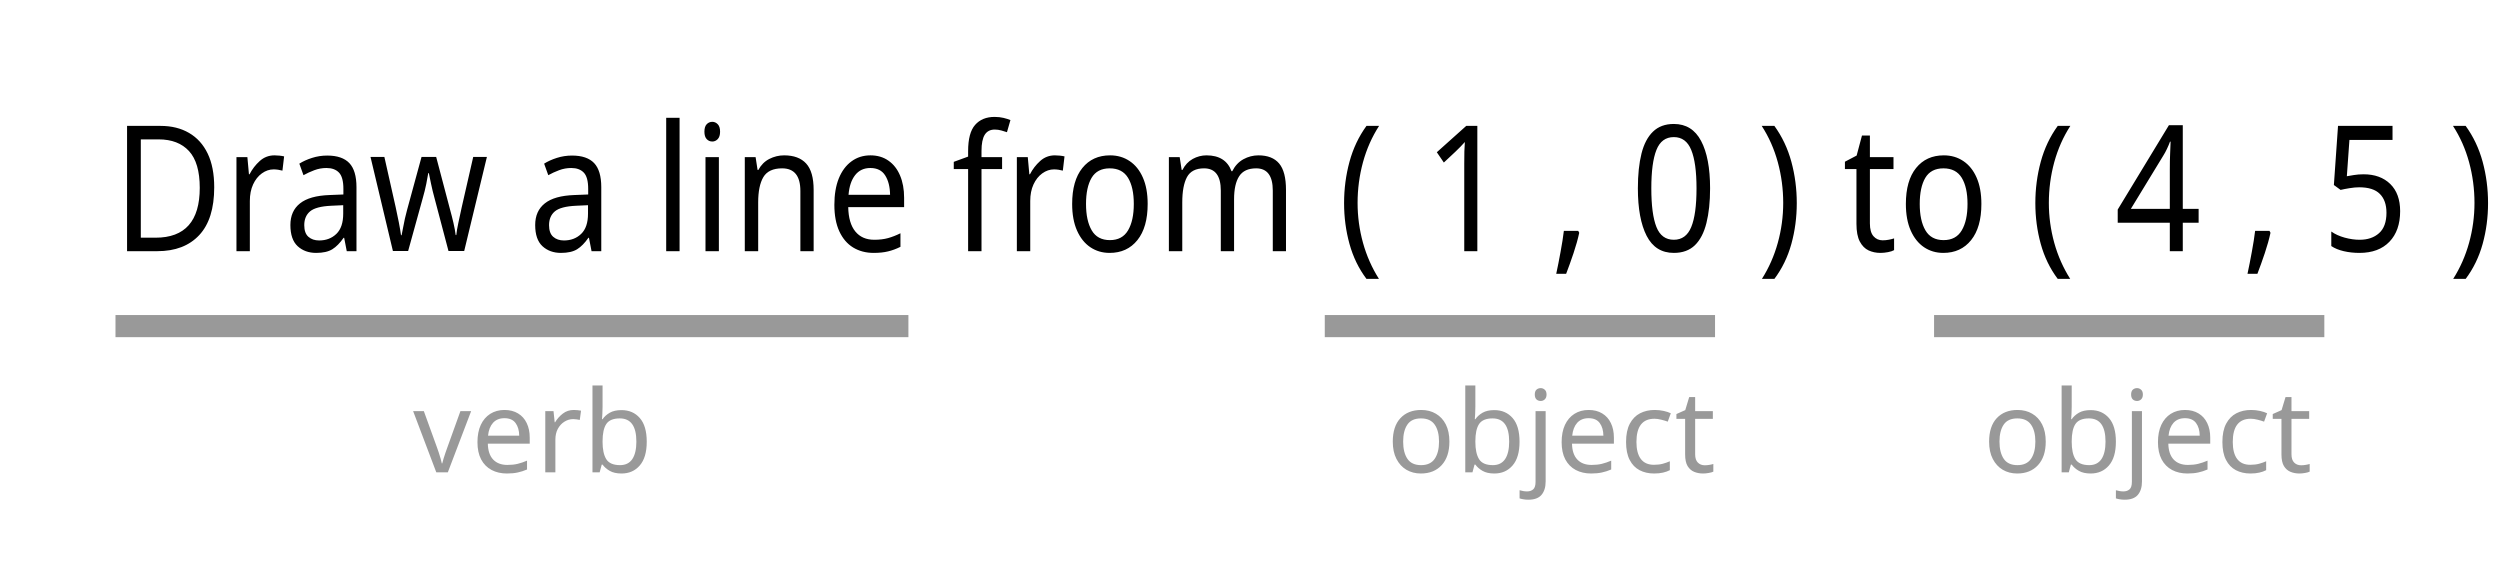
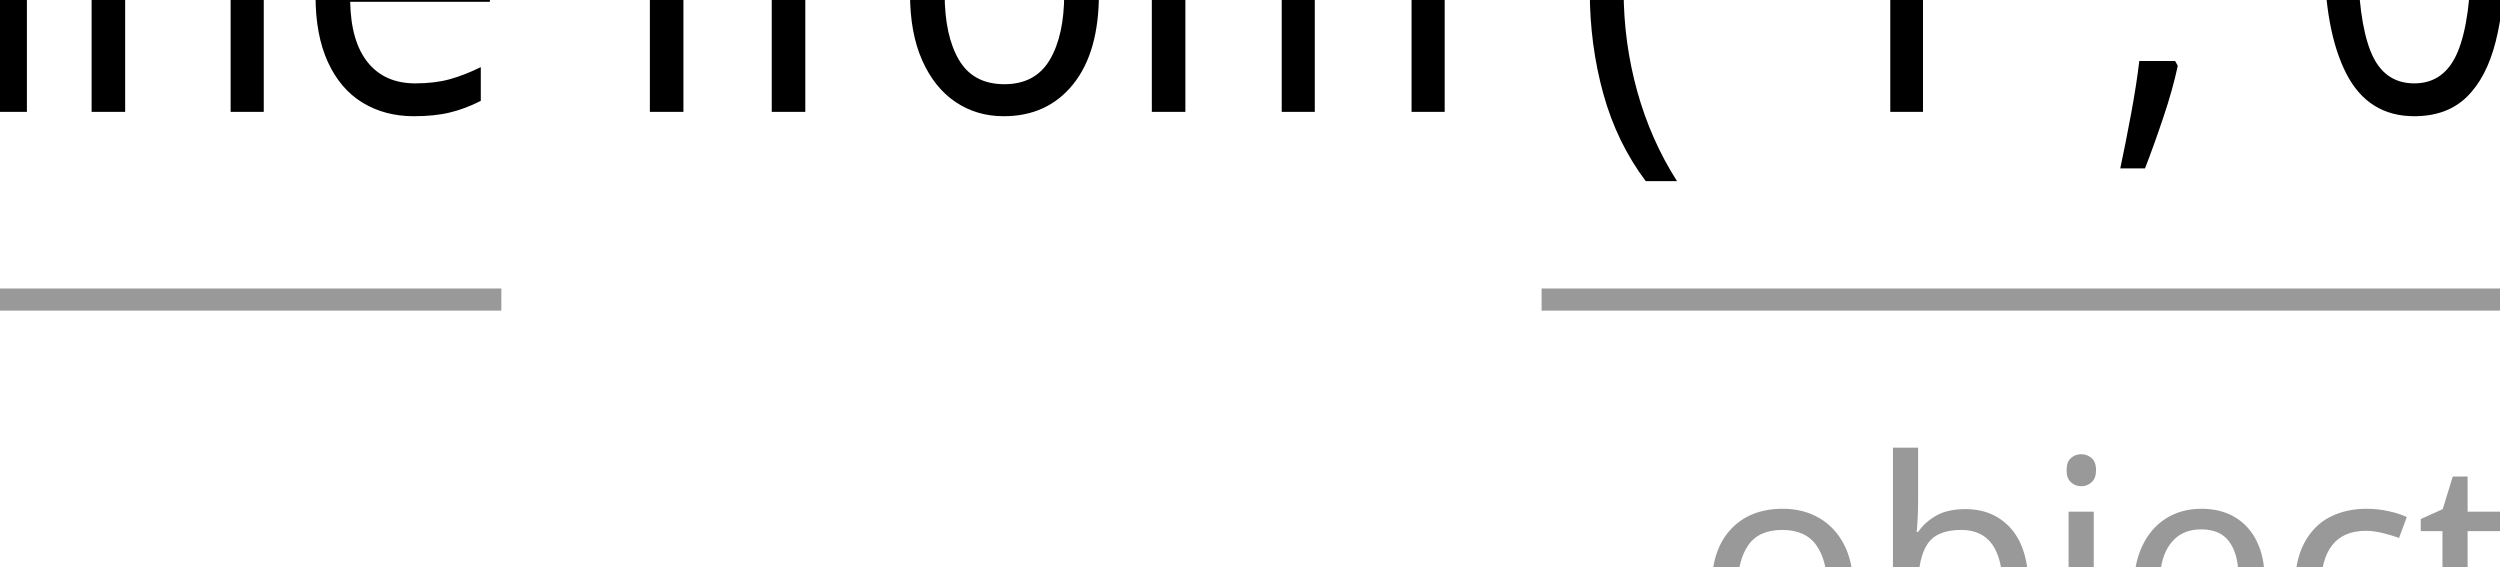
<svg xmlns="http://www.w3.org/2000/svg" version="1.1" id="Layer_1" x="0px" y="0px" viewBox="36 365 565 128" enable-background="new 36 365 565 128" xml:space="preserve">
  <g id="Layer_2" display="none">
    <rect x="256.3" y="351.3" display="inline" fill="#FBB03B" width="13.6" height="27" />
    <rect x="398.9" y="408.1" display="inline" fill="#FBB03B" width="6.8" height="27" />
    <rect x="201.6" y="351.3" display="inline" fill="#00FFFF" width="44.5" height="27" />
    <rect x="146.1" y="351.3" display="inline" fill="#00FF00" width="44.5" height="27" />
    <rect x="346.3" y="408.1" display="inline" fill="#00FFFF" width="44.5" height="27.4" />
    <rect x="253.9" y="408.5" display="inline" fill="#00FF00" width="44.7" height="26.8" />
    <rect x="63.6" y="407.7" display="inline" fill="#FFFF00" width="121" height="27.4" />
    <rect x="63.6" y="351.5" display="inline" fill="#FFFF00" width="56.4" height="27" />
    <text transform="matrix(1 0 0 1 64.5469 371.6157)" display="inline" font-family="'TheSansMono-W3Light'" font-size="22.95">line (1,0,4,5);</text>
  </g>
  <g id="Layer_1_1_">
-     <text transform="matrix(0.8682 0 0 1 61.379 421.7655)" font-family="'TheSerif-HP5Plain'" font-size="39.653">Draw a line from ( 1 , 0 ) to ( 4 , 5 ).</text>
-     <text transform="matrix(1 0 0 1 44.1671 471.746)" fill="#999999" font-family="'TheSerif-HP5Plain'" font-size="25.819">     </text>
-     <text transform="matrix(1 0 0 1 72.2804 471.746)" fill="#999999" font-family="'TheSerif-HP5Plain'" font-size="25.819" letter-spacing="16"> </text>
-     <text transform="matrix(1 0 0 1 95.8043 471.746)" fill="#999999" font-family="'TheSerif-HP5Plain'" font-size="25.819">     verb</text>
-     <text transform="matrix(1 0 0 1 175.9855 471.746)" fill="#999999" font-family="'TheSerif-HP5Plain'" font-size="25.819" letter-spacing="16"> </text>
-     <text transform="matrix(1 0 0 1 199.079 471.746)" fill="#999999" font-family="'TheSerif-HP5Plain'" font-size="25.819" letter-spacing="44">  </text>
-     <text transform="matrix(1 0 0 1 302.3544 471.746)" fill="#999999" font-family="'TheSerif-HP5Plain'" font-size="25.819">       object</text>
-     <text transform="matrix(1 0 0 1 411.6542 471.746)" fill="#999999" font-family="'TheSerif-HP5Plain'" font-size="25.819" letter-spacing="37"> </text>
-     <text transform="matrix(1 0 0 1 457.2655 471.746)" fill="#999999" font-family="'TheSerif-HP5Plain'" font-size="25.819">    object</text>
-     <line fill="none" stroke="#999999" stroke-width="5" x1="62.1" y1="438.7" x2="241.3" y2="438.7" />
-     <line fill="none" stroke="#999999" stroke-width="5" x1="335.4" y1="438.7" x2="423.6" y2="438.7" />
-     <line fill="none" stroke="#999999" stroke-width="5" x1="473.1" y1="438.7" x2="561.3" y2="438.7" />
+     <text transform="matrix(0.8682 0 0 1 -300.6428 390.2808)" font-family="'TheSerif-HP5Plain'" font-size="99.132">Draw a line from ( 1 , 0 ) to ( 4 , 5 ).</text>
+     <text transform="matrix(1 0 0 1 -343.6721 515.2319)" fill="#999999" font-family="'TheSerif-HP5Plain'" font-size="64.547">     </text>
+     <text transform="matrix(1 0 0 1 -273.3889 515.2319)" fill="#999999" font-family="'TheSerif-HP5Plain'" font-size="64.547" letter-spacing="41"> </text>
+     <text transform="matrix(1 0 0 1 -214.5803 515.2319)" fill="#999999" font-family="'TheSerif-HP5Plain'" font-size="64.547">     verb</text>
+     <text transform="matrix(1 0 0 1 -14.1272 515.2319)" fill="#999999" font-family="'TheSerif-HP5Plain'" font-size="64.547" letter-spacing="41"> </text>
+     <text transform="matrix(1 0 0 1 43.6064 515.2319)" fill="#999999" font-family="'TheSerif-HP5Plain'" font-size="64.547" letter-spacing="112">  </text>
+     <text transform="matrix(1 0 0 1 301.7959 515.2319)" fill="#999999" font-family="'TheSerif-HP5Plain'" font-size="64.547">       object</text>
+     <text transform="matrix(1 0 0 1 575.0459 515.2319)" fill="#999999" font-family="'TheSerif-HP5Plain'" font-size="64.547" letter-spacing="93"> </text>
+     <text transform="matrix(1 0 0 1 689.0732 515.2319)" fill="#999999" font-family="'TheSerif-HP5Plain'" font-size="64.547">    object</text>
+     <line fill="none" stroke="#999999" stroke-width="5" x1="-298.9" y1="432.7" x2="149.3" y2="432.7" />
+     <line fill="none" stroke="#999999" stroke-width="5" x1="384.4" y1="432.7" x2="604.9" y2="432.7" />
+     <line fill="none" stroke="#999999" stroke-width="5" x1="728.6" y1="432.7" x2="949.1" y2="432.7" />
  </g>
</svg>
